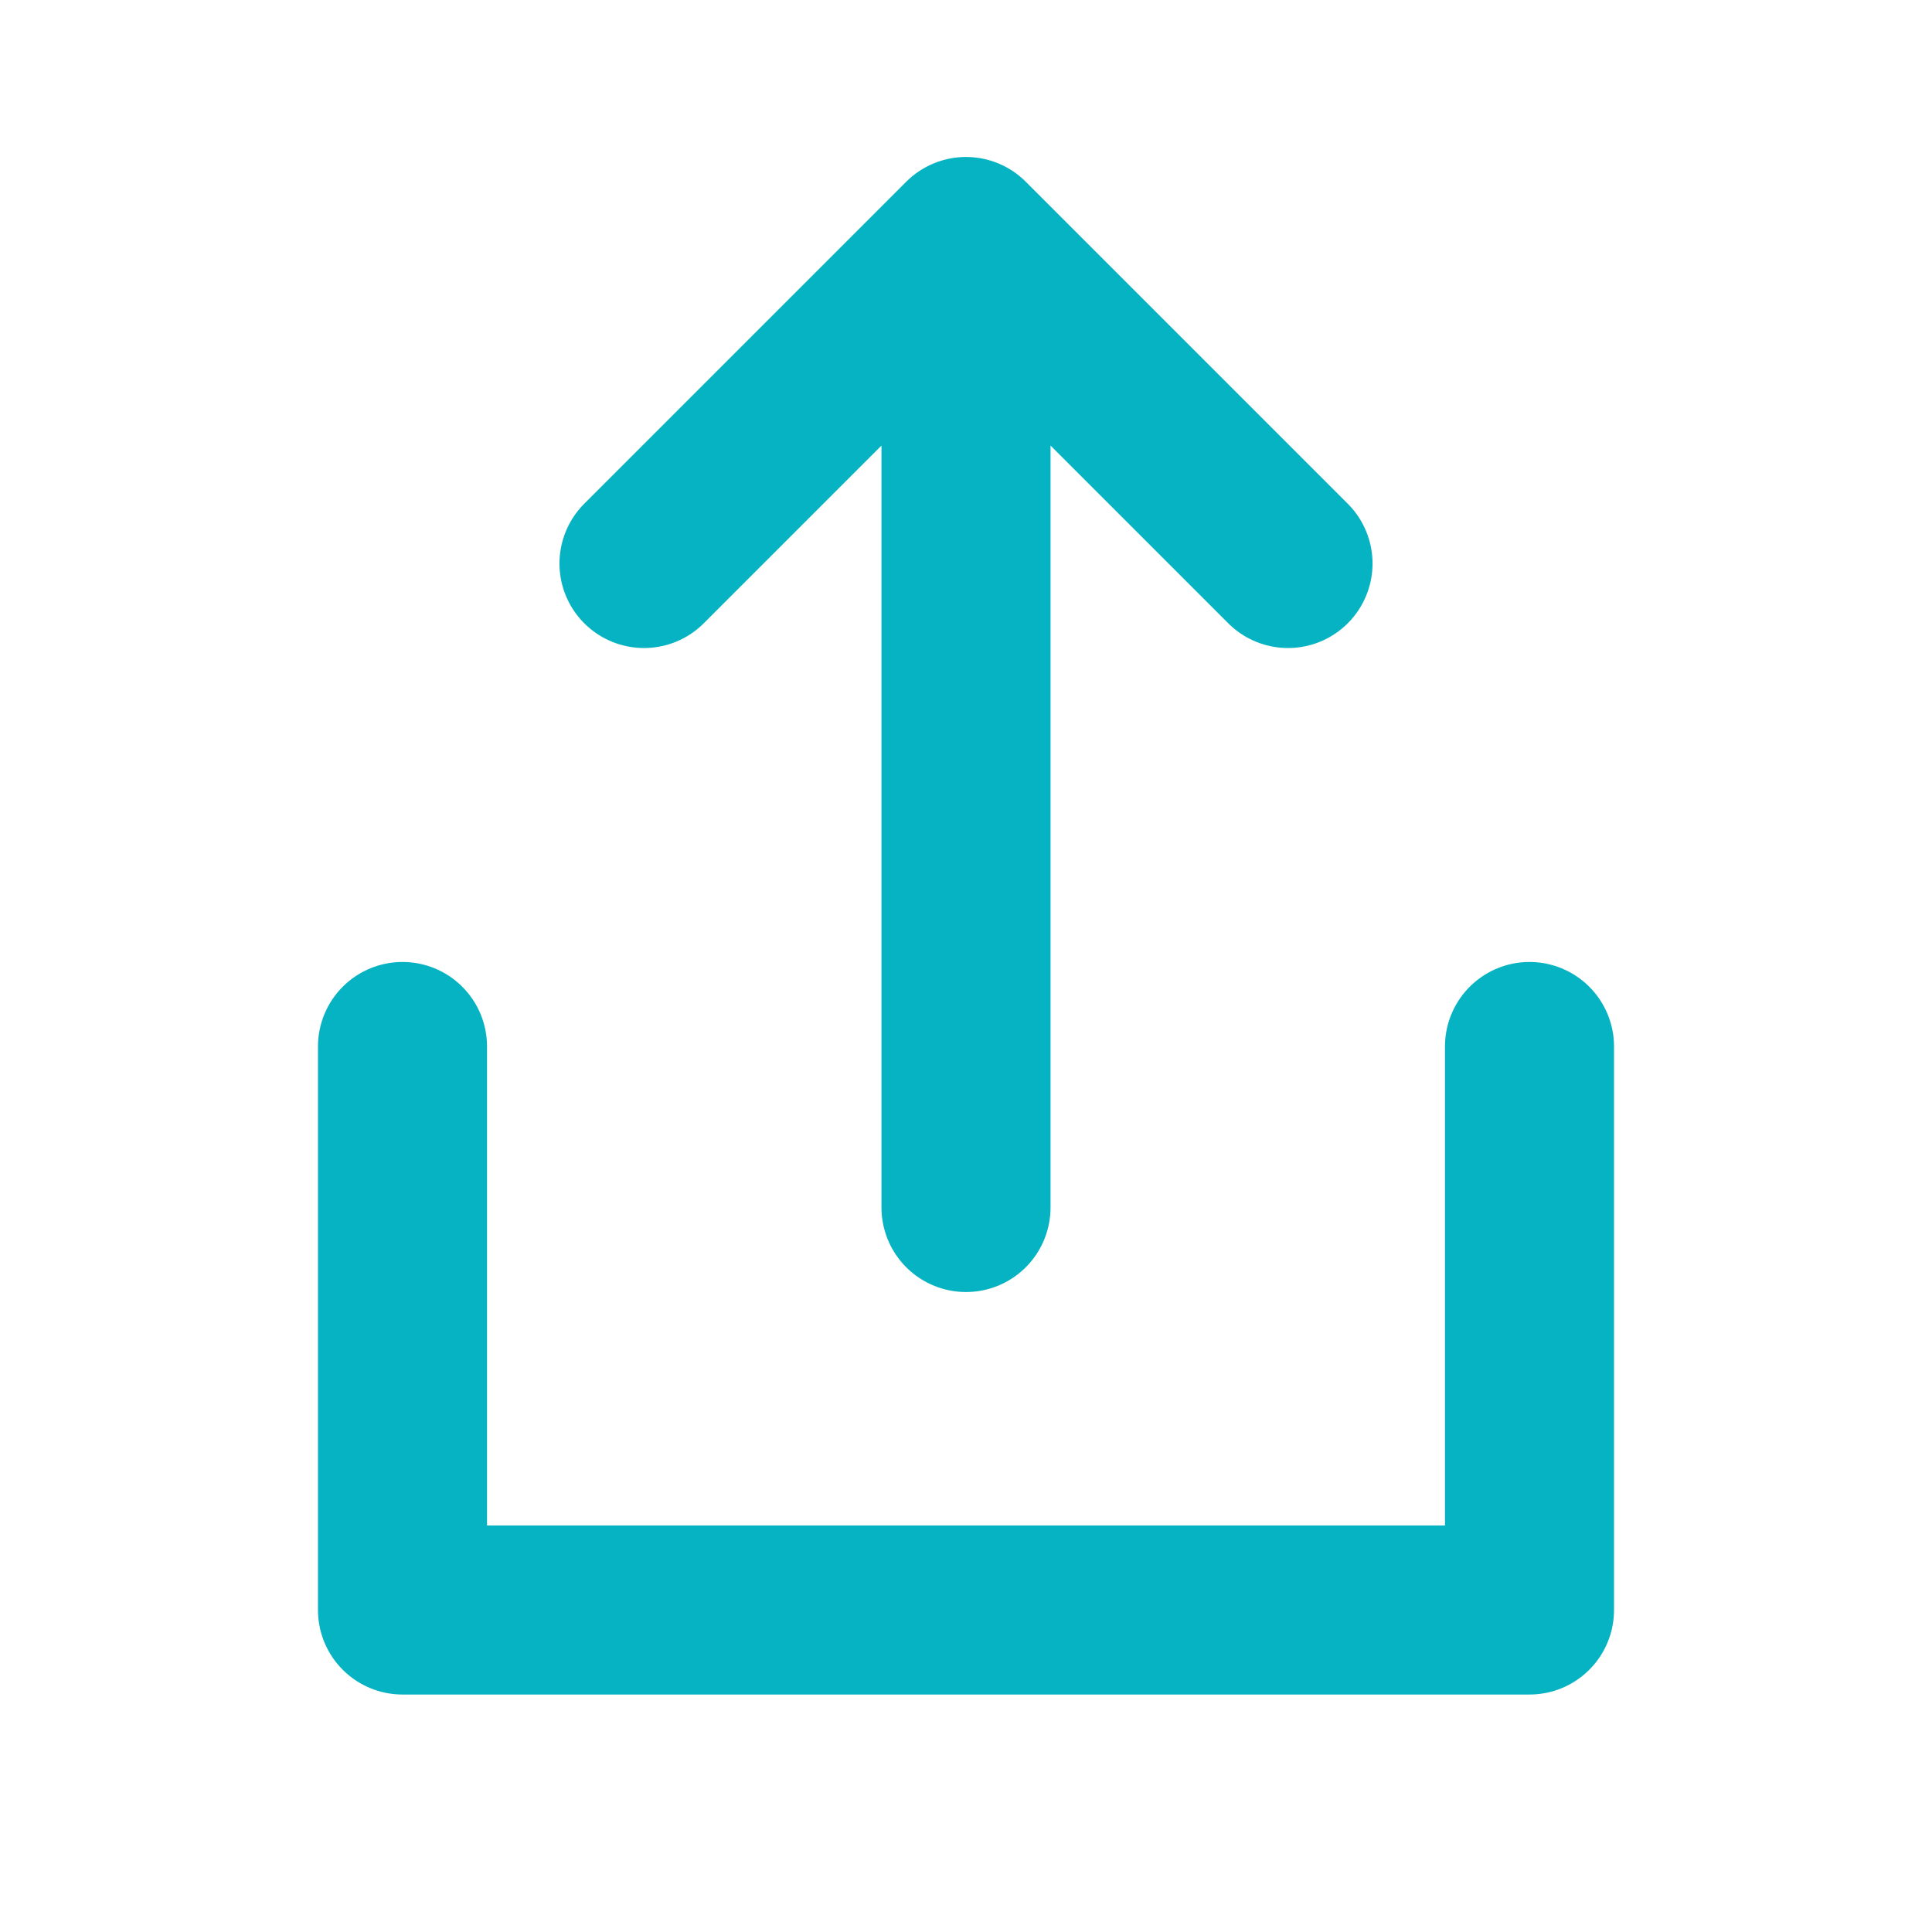
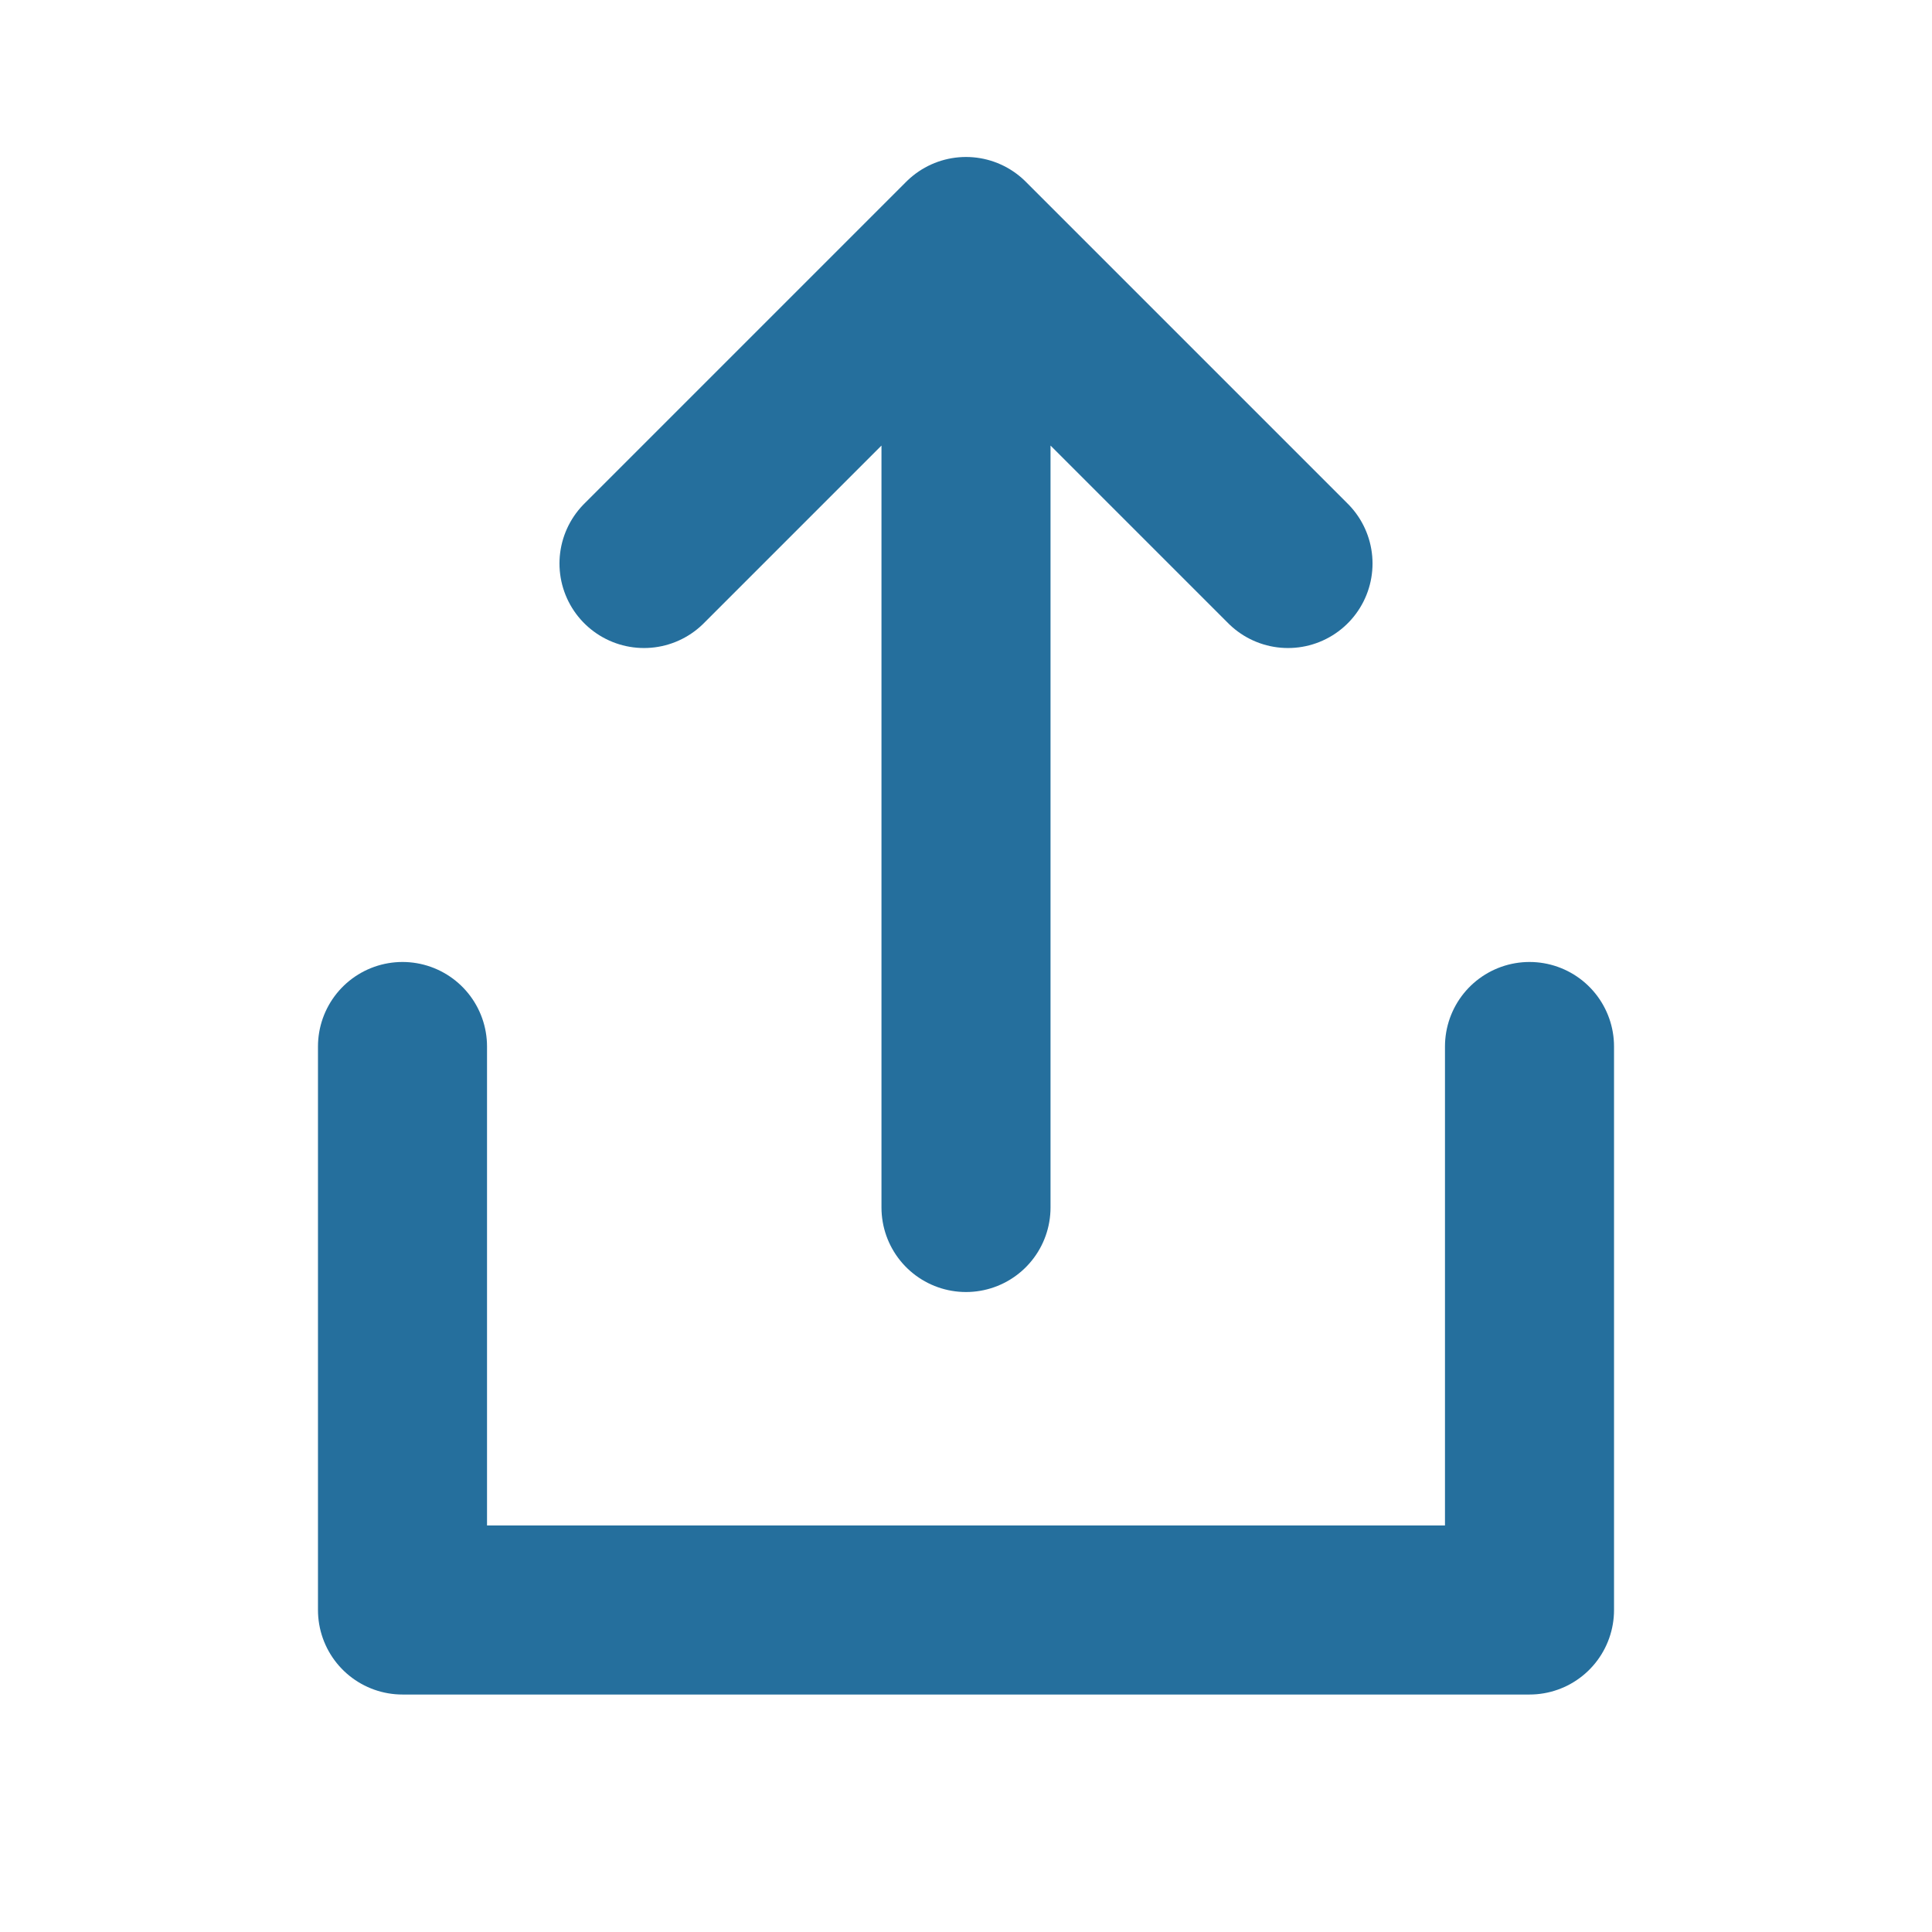
- <svg xmlns="http://www.w3.org/2000/svg" width="24" height="24" viewBox="0 0 24 24" fill="none" stroke="#05b3c2" stroke-width="2.1" stroke-linecap="round" stroke-linejoin="round">
+ <svg xmlns="http://www.w3.org/2000/svg" width="24" height="24" viewBox="0 0 24 24" fill="none" stroke="#256f9d" stroke-width="2.1" stroke-linecap="round" stroke-linejoin="round">
  <path d="M12 15V3m-4 4 4-4 4 4M5 13v7h14v-7" />
</svg>
